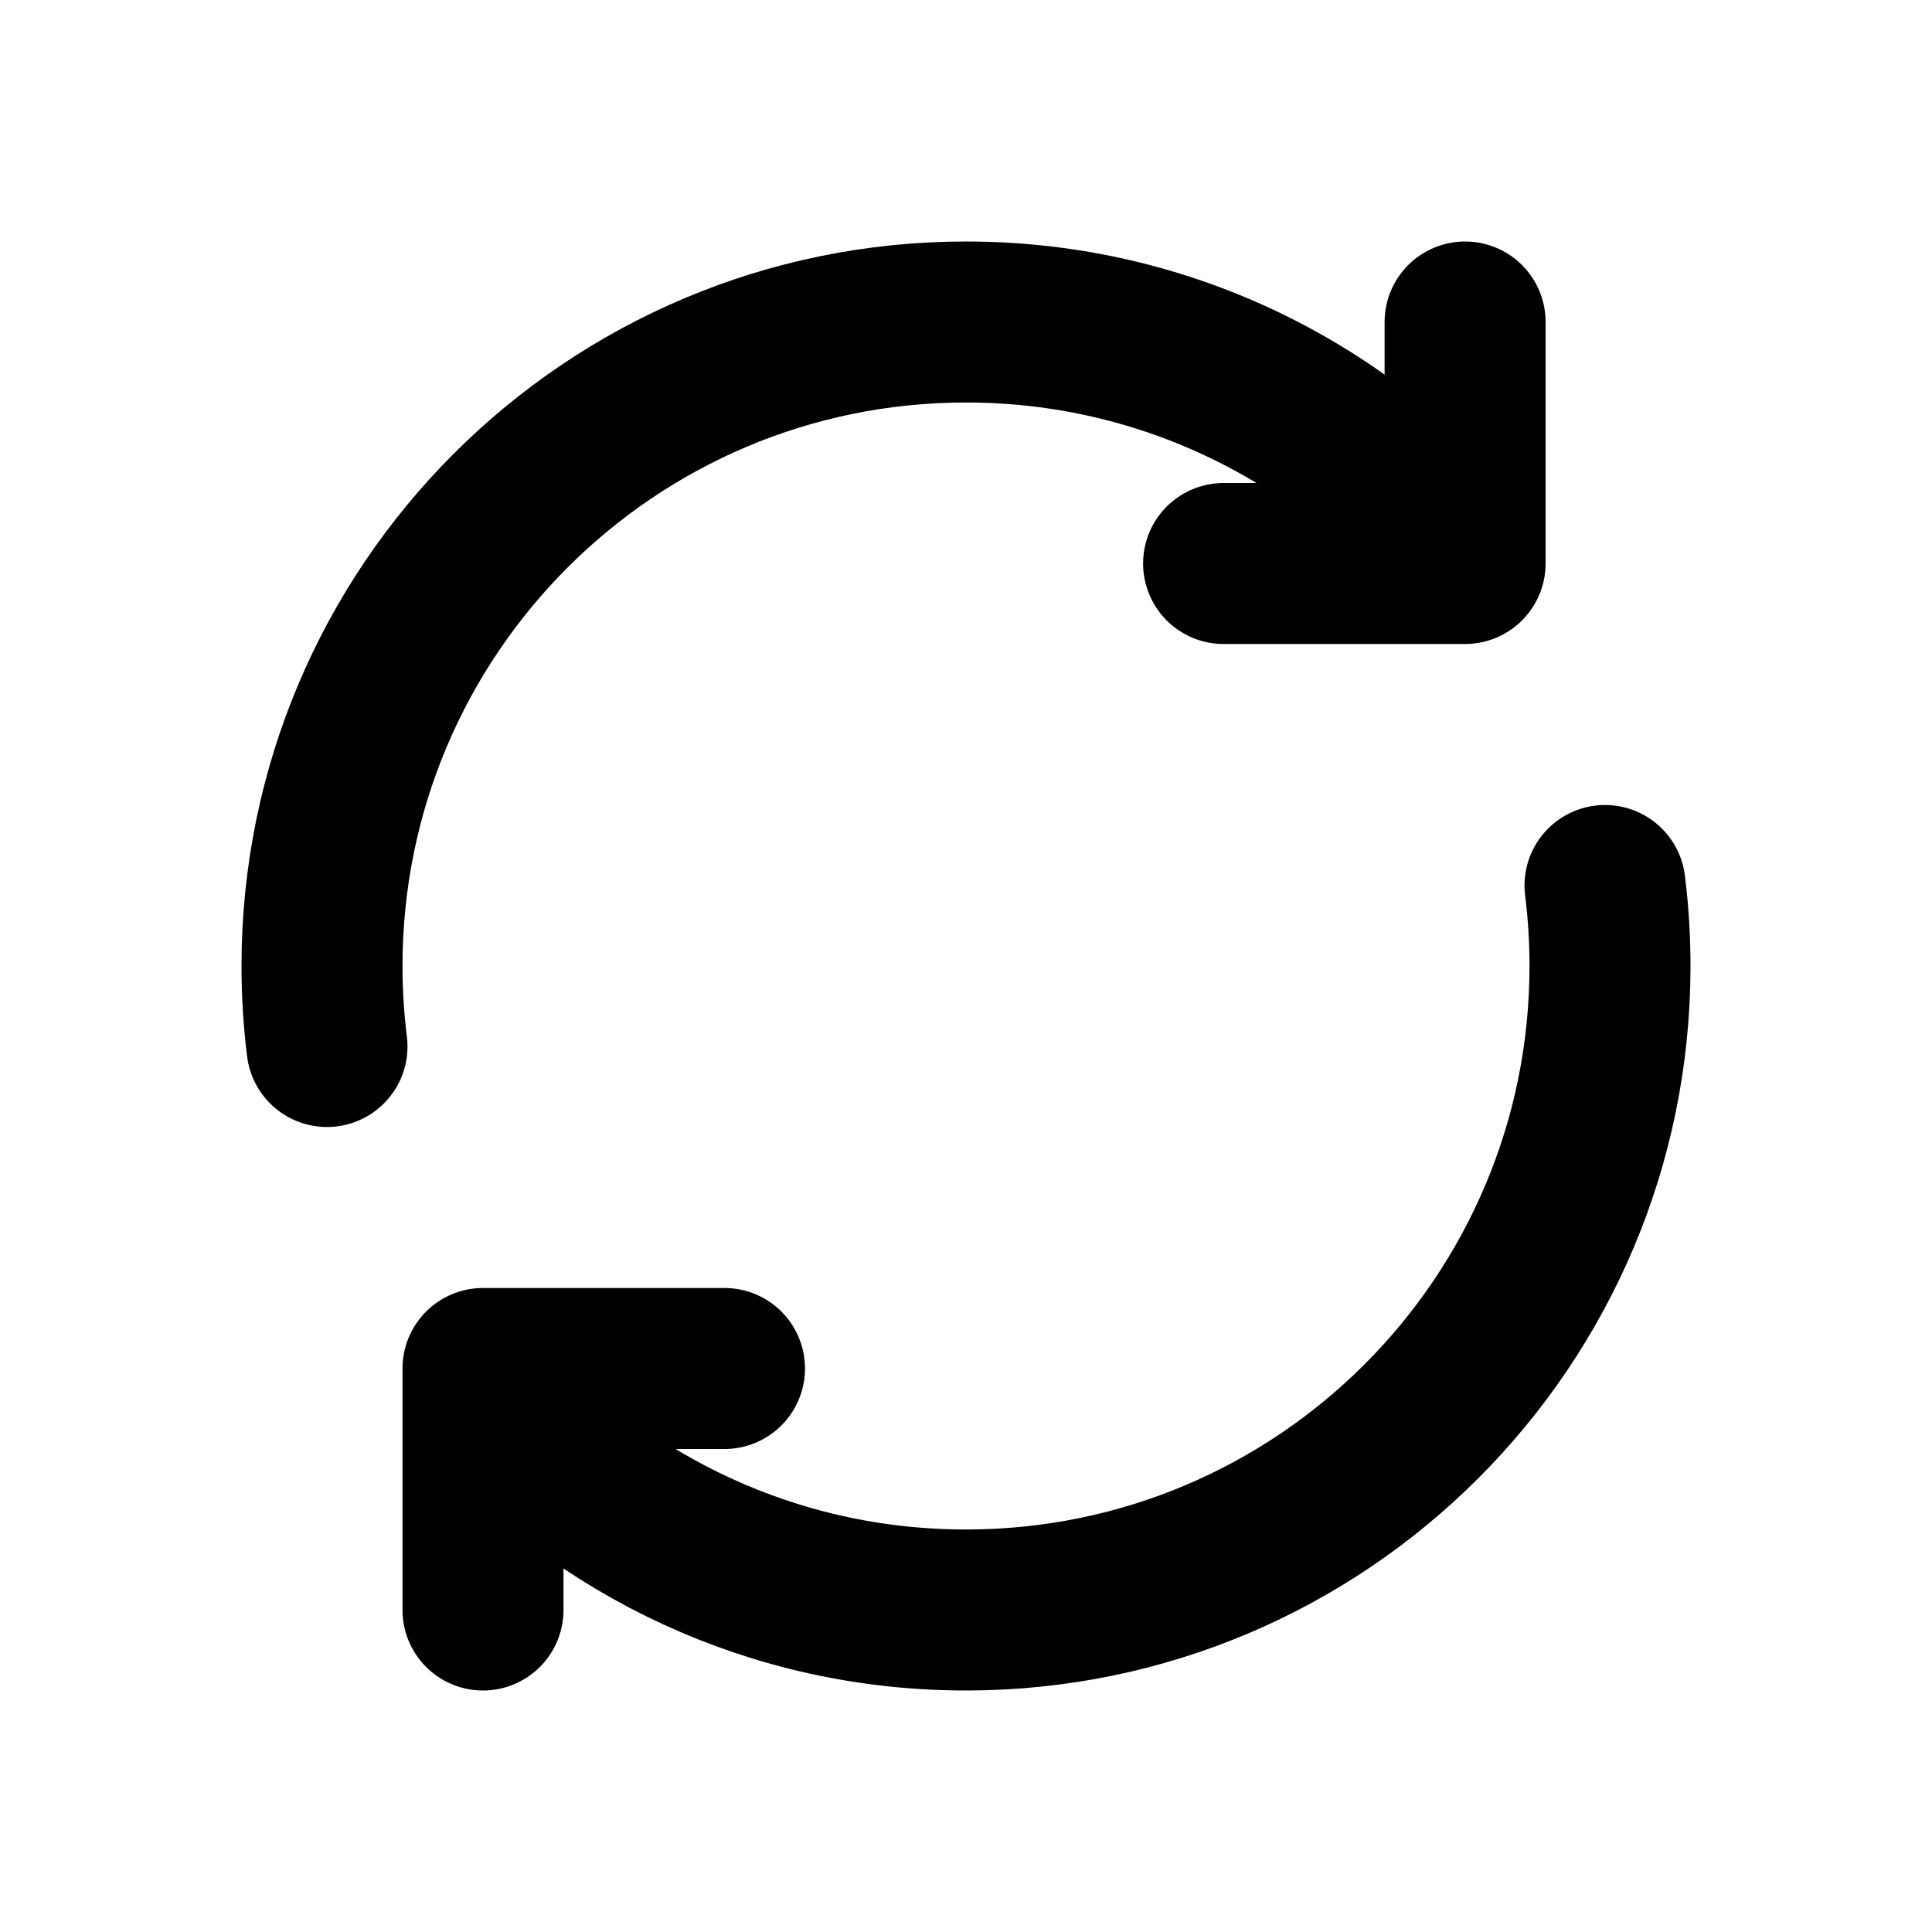
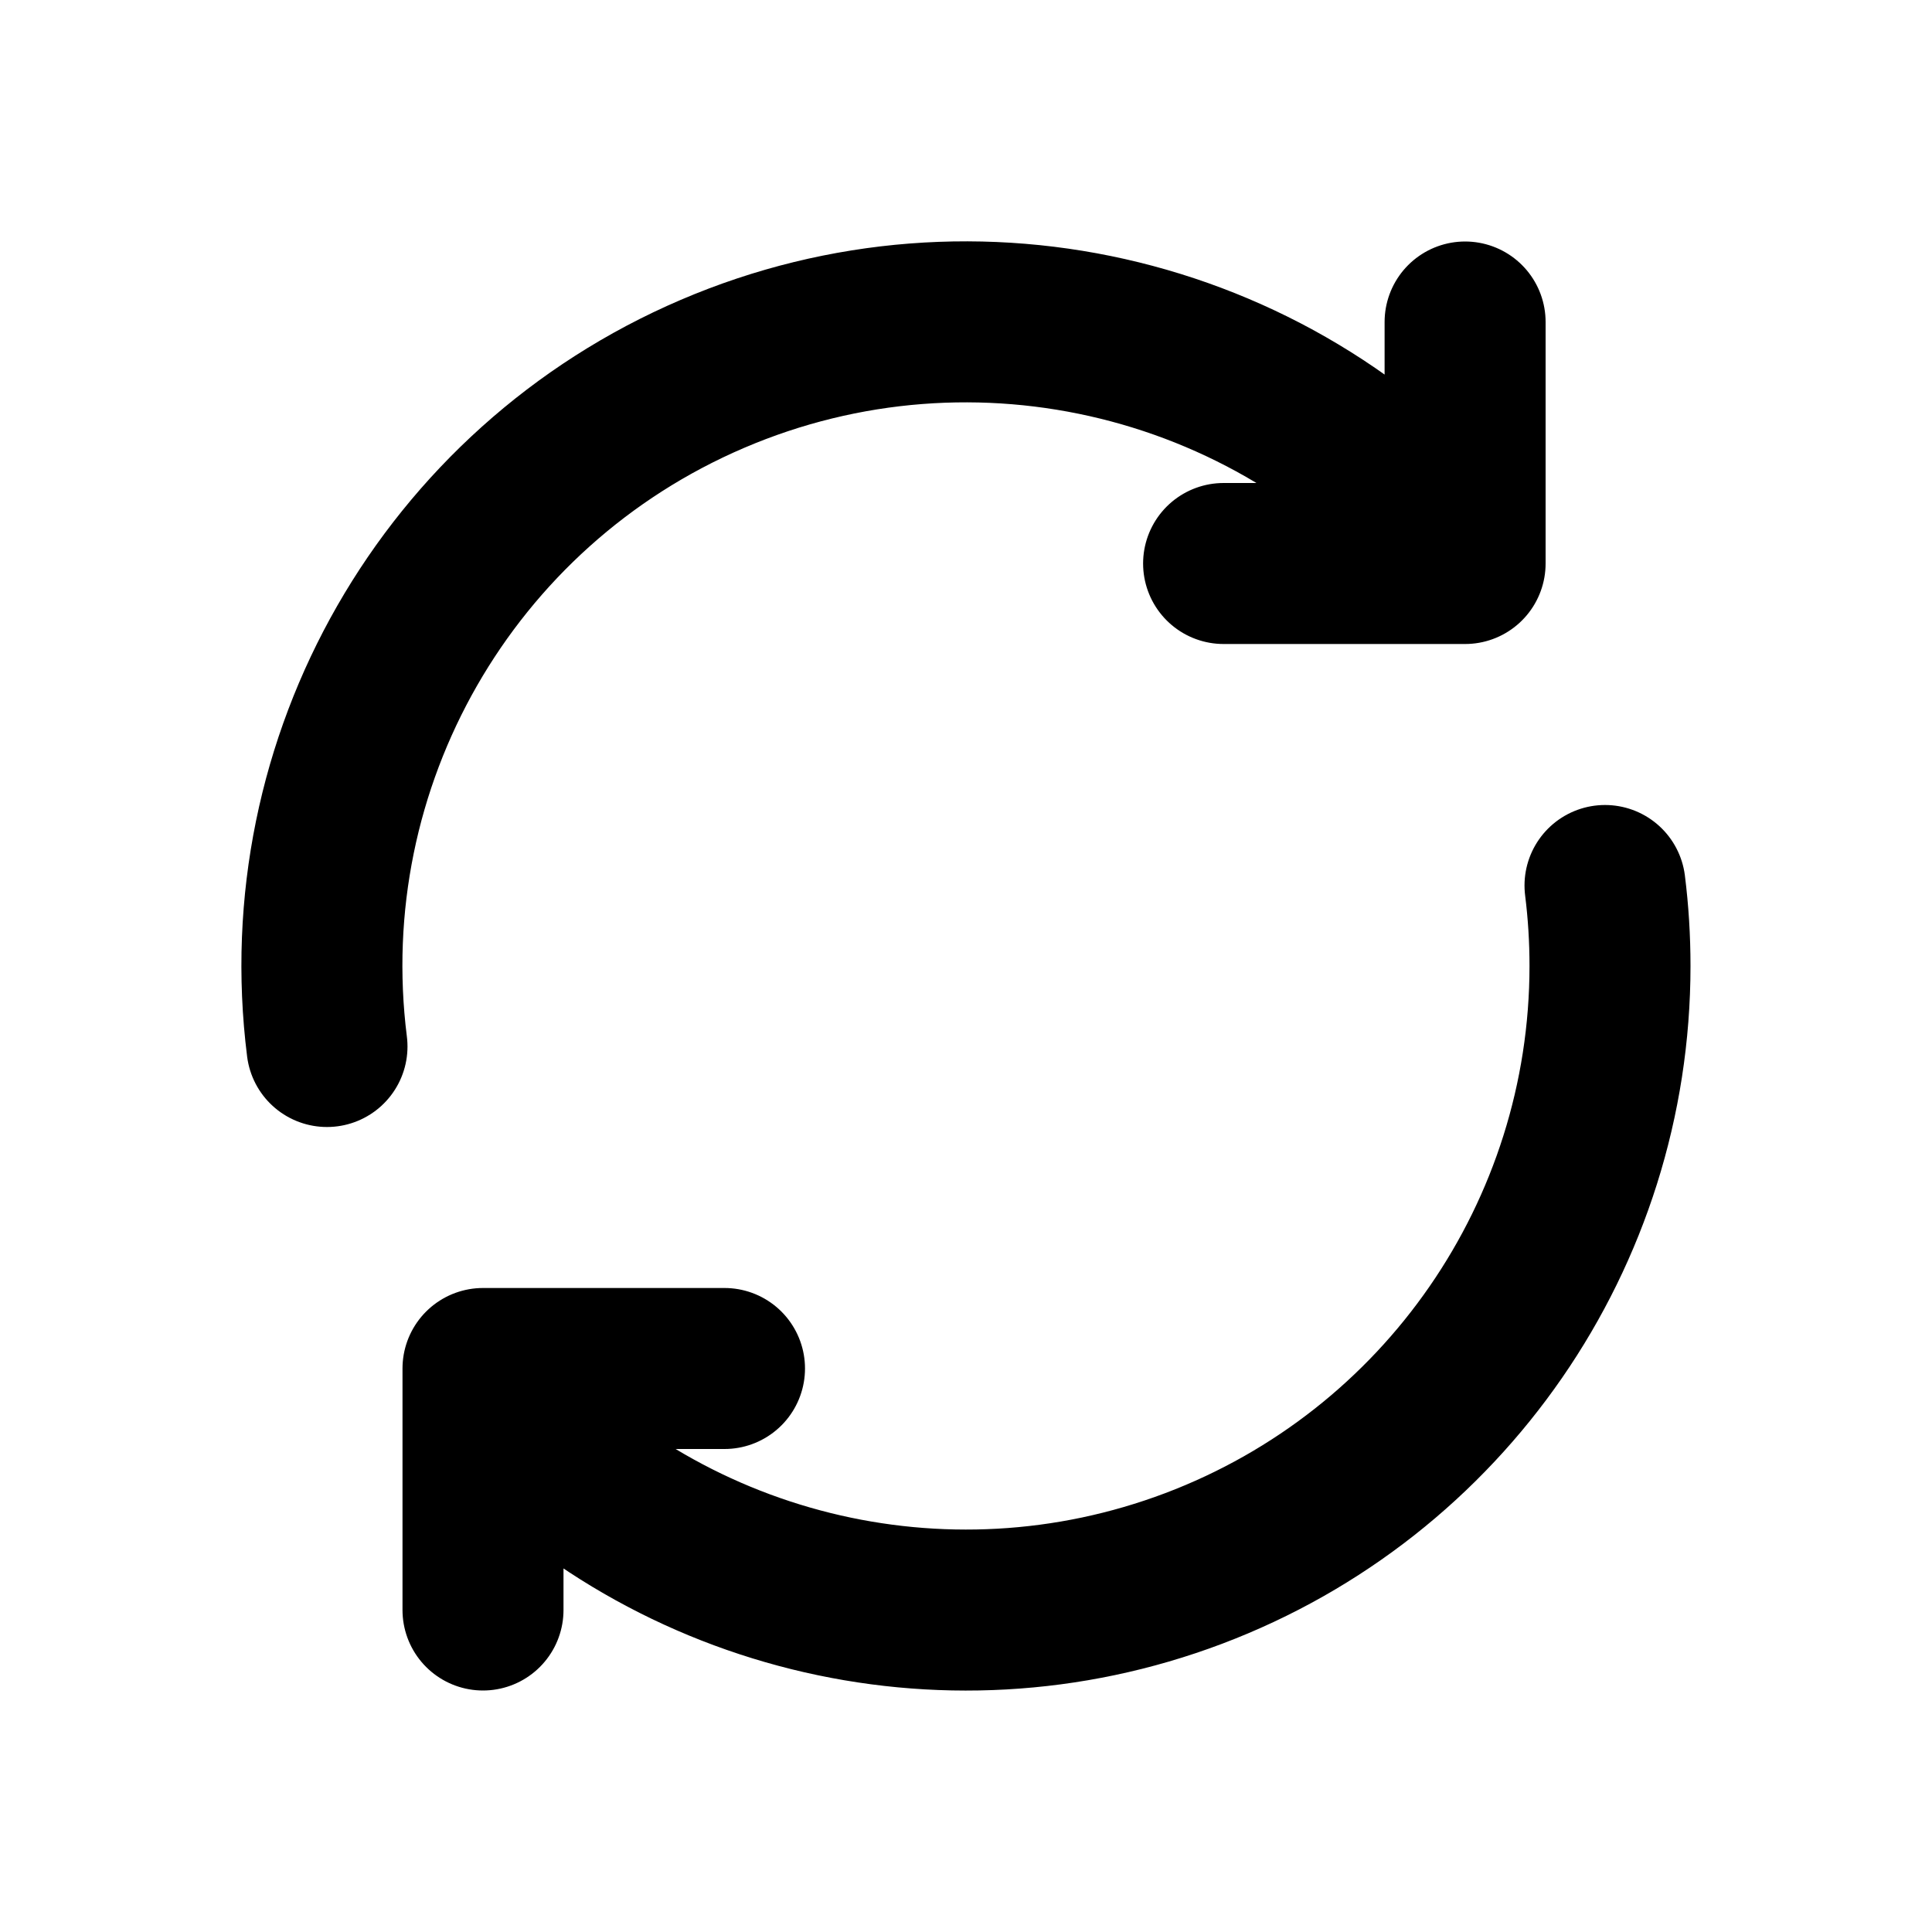
- <svg xmlns="http://www.w3.org/2000/svg" width="800px" height="800px" viewBox="0 0 24 24" fill="none">
-   <path d="M4.062 13C4.021 12.672 4 12.339 4 12C4 7.582 7.582 4 12 4C14.501 4 16.733 5.147 18.2 6.944M19.938 11C19.979 11.328 20 11.661 20 12C20 16.418 16.418 20 12 20C9.611 20 7.466 18.953 6 17.292M9 17H6V17.292M18.2 4V6.944M18.2 6.944V7L15.2 7M6 20V17.292" stroke="#000000" stroke-width="2" stroke-linecap="round" stroke-linejoin="round" />
+ <svg xmlns="http://www.w3.org/2000/svg" fill="none" viewBox="0 0 24 24">
+   <path stroke="#000" stroke-linecap="round" stroke-linejoin="round" stroke-width="2" d="M4.062 13A8 8 0 0 1 18.2 6.944M19.938 11q.062.492.062 1a8 8 0 0 1-14 5.292M9 17H6v.292M18.2 4v2.944m0 0V7h-3M6 20v-2.708" />
</svg>
